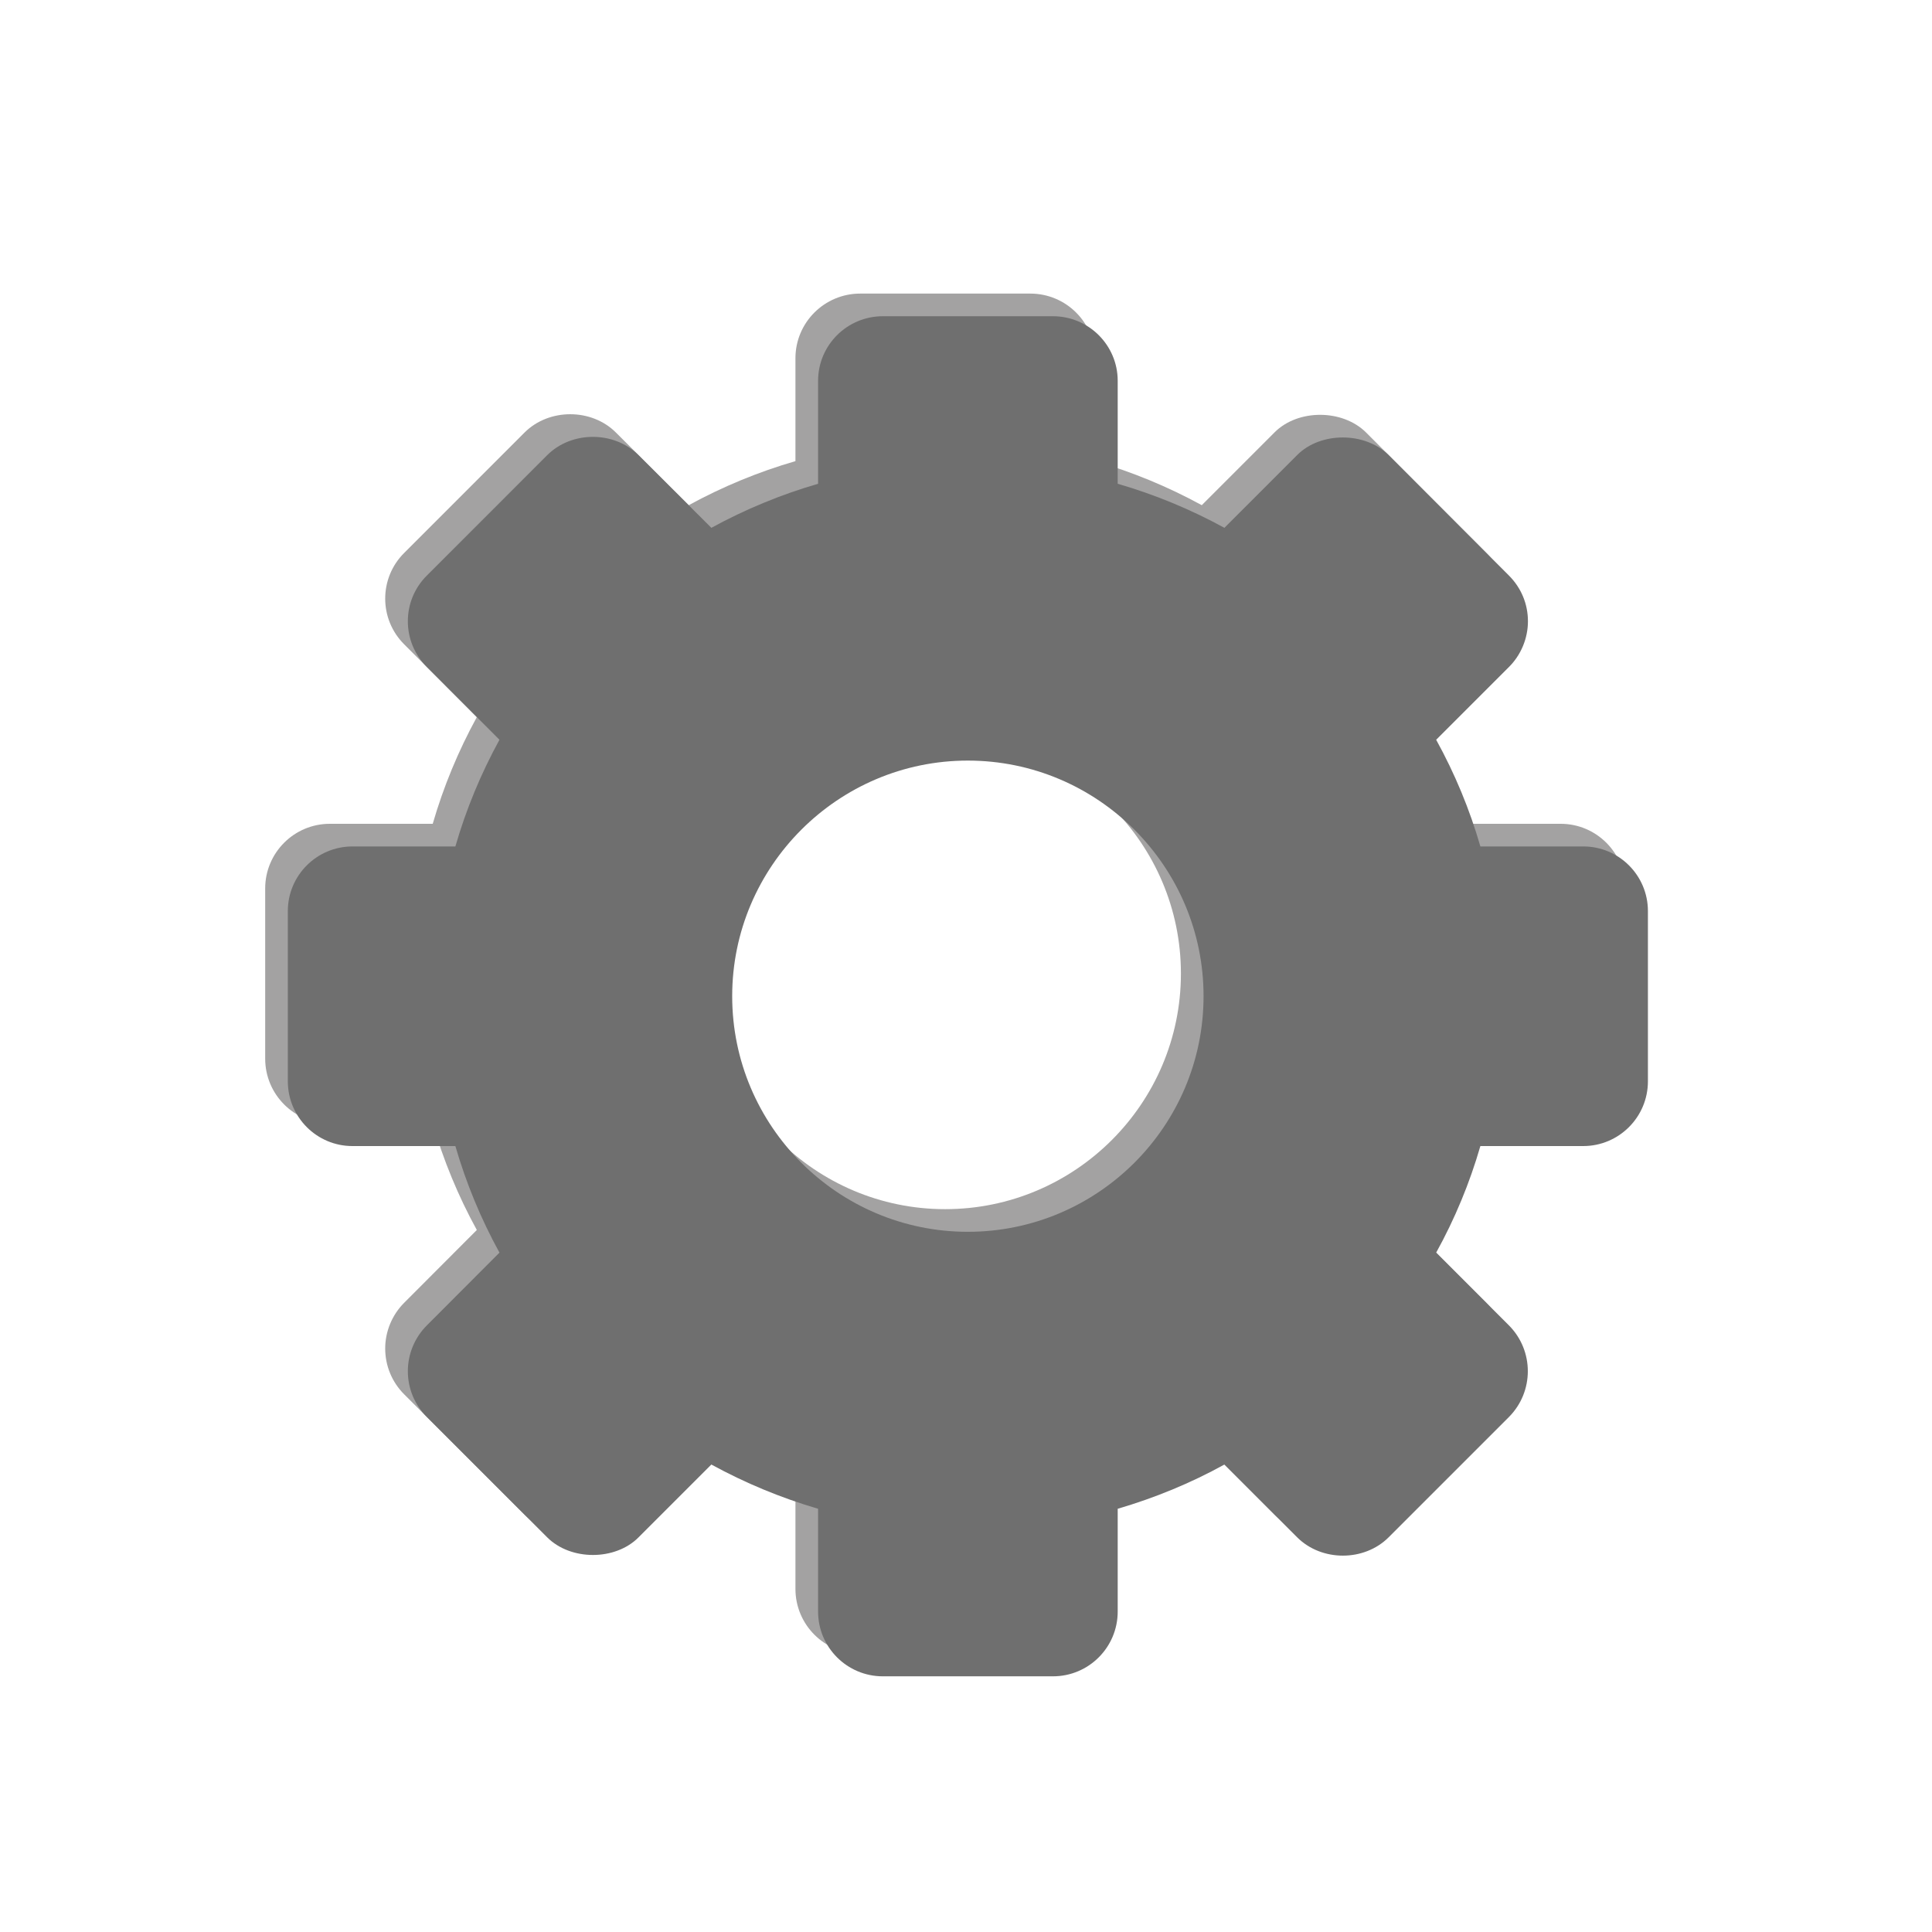
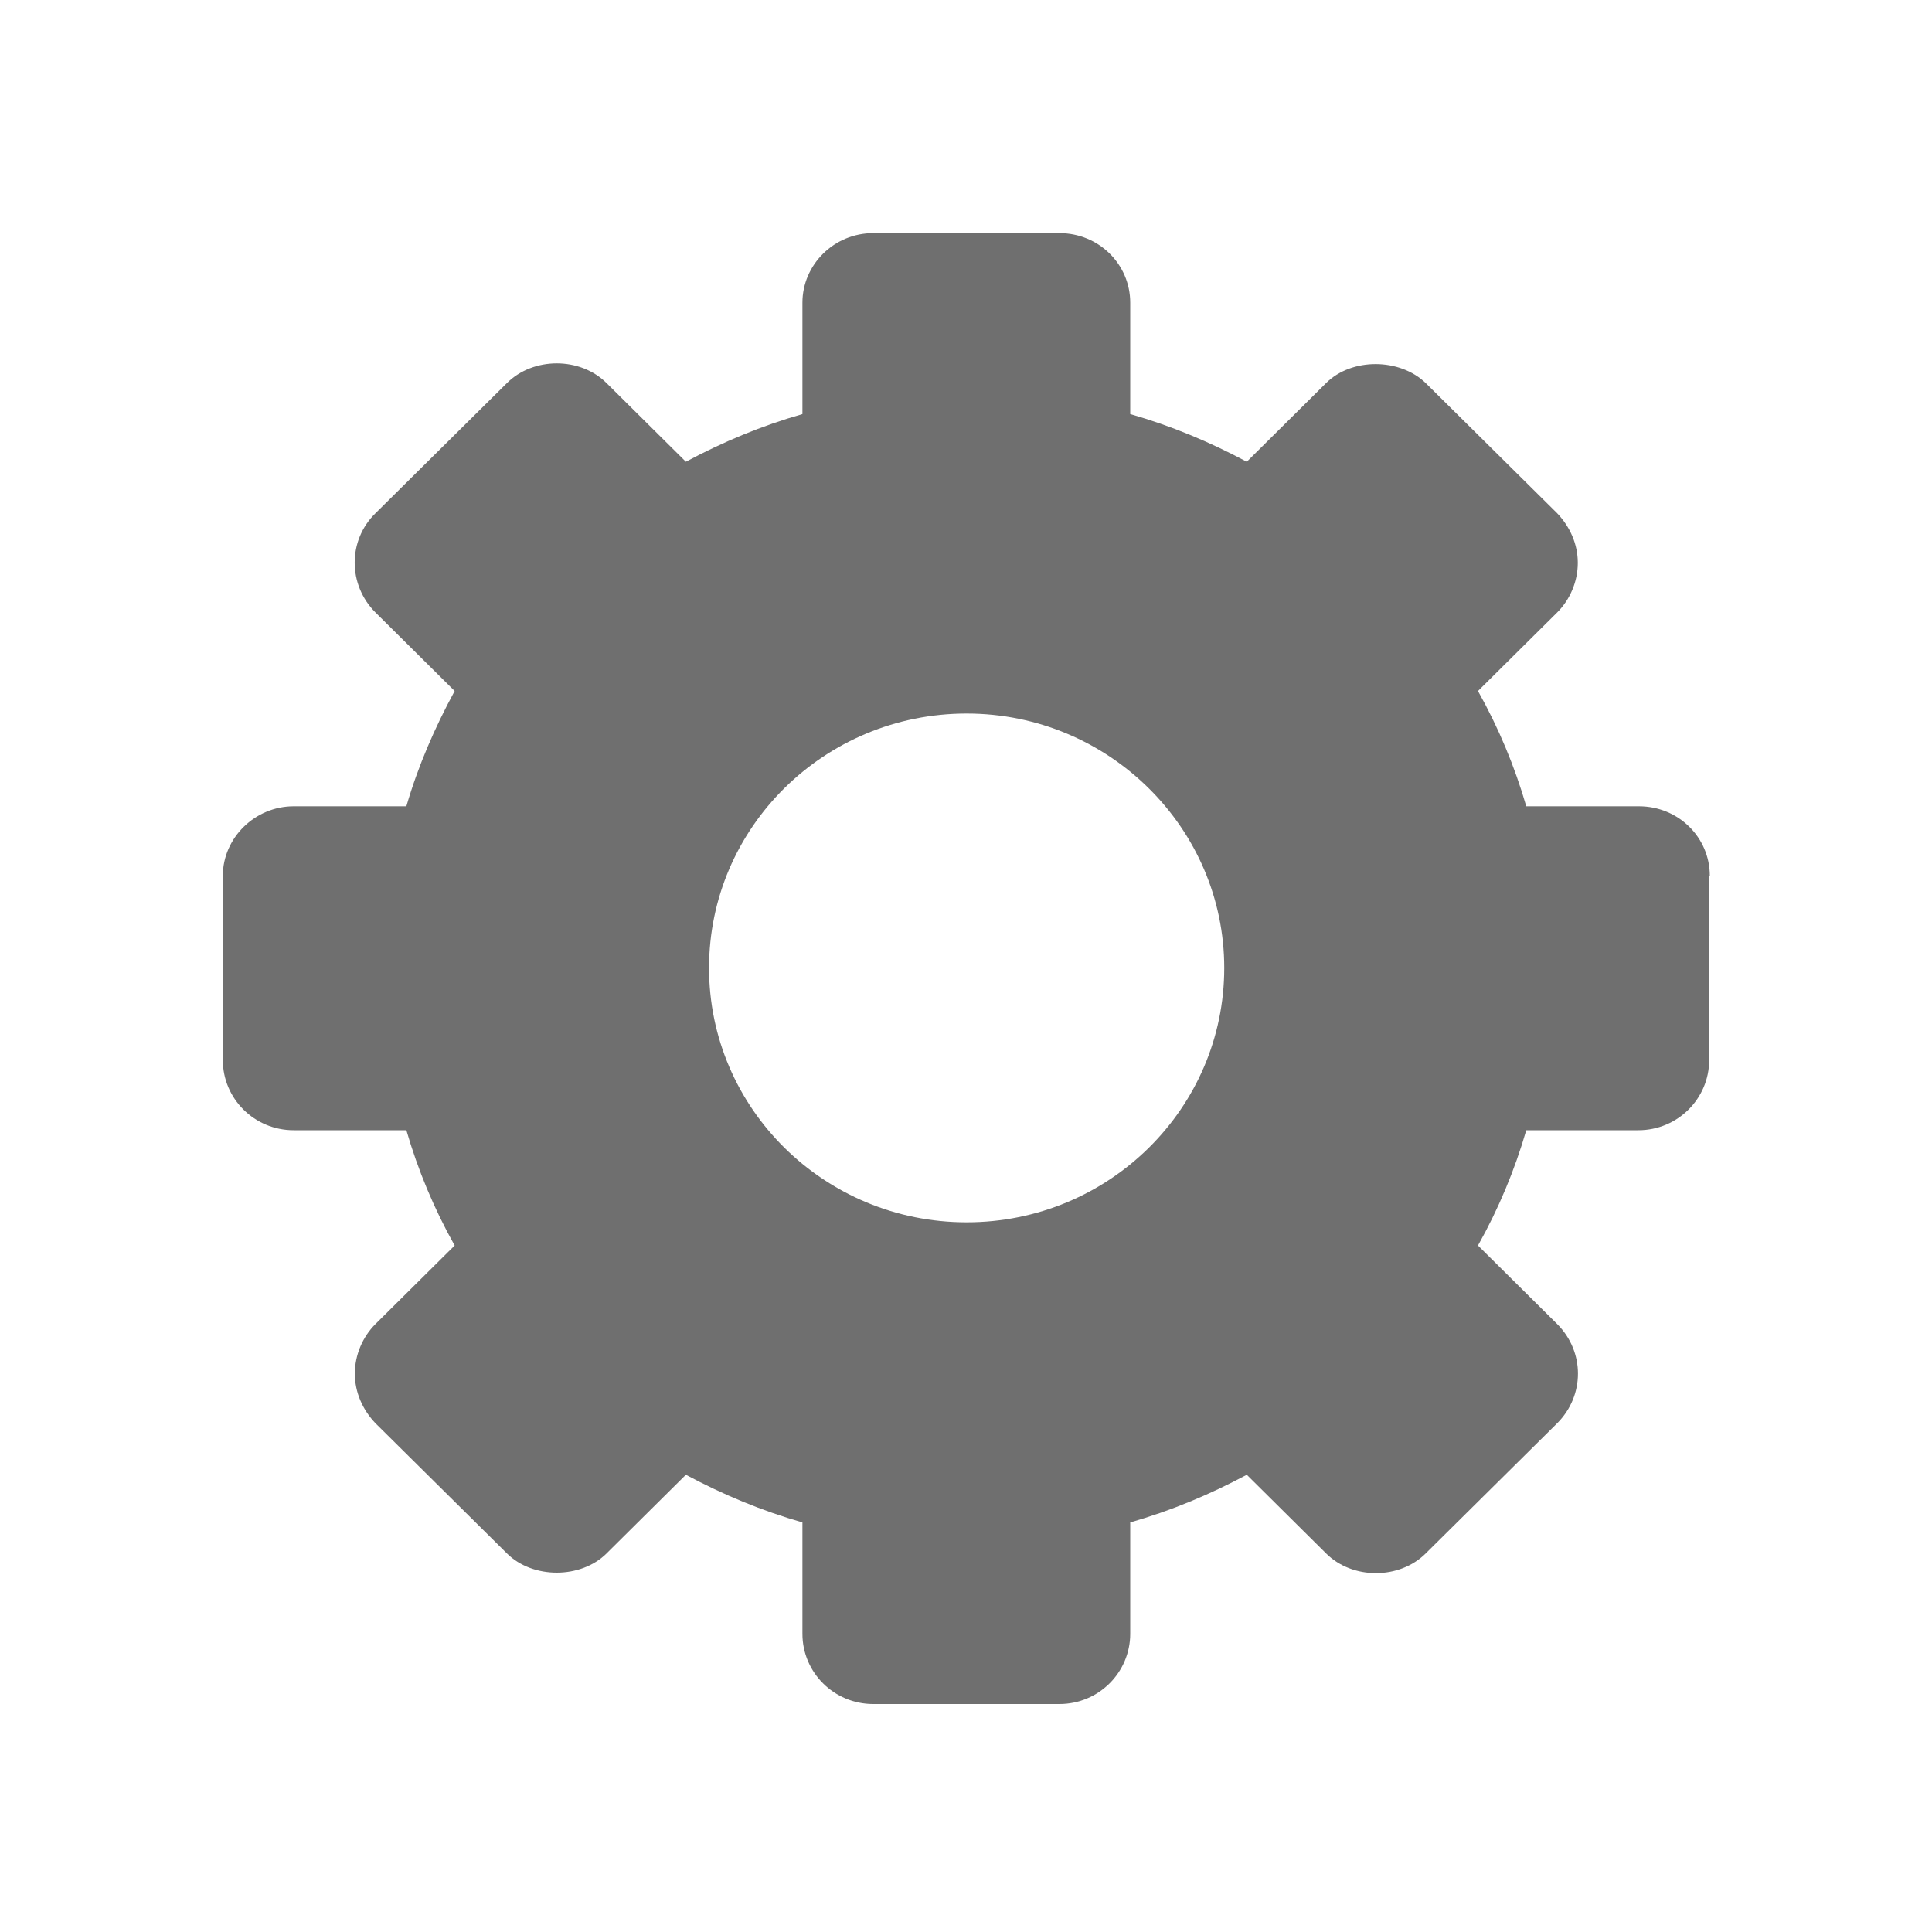
- <svg xmlns="http://www.w3.org/2000/svg" width="50px" height="px" viewBox="0 0 50 50" version="1.1">
+ <svg xmlns="http://www.w3.org/2000/svg" id="Layer_1" version="1.1" viewBox="0 0 30 30">
+   <defs>
+     <style>
+       .st0 {
+         fill: #6f6f6f;
+       }
+     </style>
+   </defs>
  <g id="surface1">
-     <path style=" stroke:none;fill-rule:nonzero;fill:rgb(63.922%,63.529%,63.529%);fill-opacity:1;" d="M 42.062 22.992 C 42.062 22.07 41.312 21.32 40.391 21.32 L 37.727 21.32 C 37.449 20.359 37.066 19.438 36.582 18.559 L 38.465 16.676 C 38.777 16.367 38.957 15.934 38.957 15.492 C 38.957 15.043 38.781 14.625 38.465 14.309 L 35.352 11.191 C 34.742 10.586 33.59 10.582 32.984 11.191 L 31.102 13.074 C 30.223 12.594 29.297 12.211 28.34 11.934 L 28.34 9.27 C 28.34 8.348 27.59 7.598 26.664 7.598 L 22.262 7.598 C 21.336 7.598 20.586 8.348 20.586 9.27 L 20.586 11.934 C 19.629 12.211 18.703 12.594 17.824 13.074 L 15.941 11.195 C 15.309 10.562 14.207 10.562 13.574 11.195 L 10.461 14.309 C 9.805 14.961 9.805 16.023 10.461 16.676 L 12.34 18.559 C 11.859 19.438 11.477 20.359 11.199 21.32 L 8.535 21.32 C 7.613 21.32 6.863 22.07 6.863 22.992 L 6.863 27.398 C 6.863 28.324 7.613 29.074 8.535 29.074 L 11.199 29.074 C 11.477 30.031 11.859 30.957 12.34 31.832 L 10.461 33.715 C 10.148 34.027 9.969 34.457 9.969 34.898 C 9.969 35.348 10.145 35.77 10.461 36.086 L 13.574 39.199 C 14.184 39.809 15.336 39.809 15.941 39.199 L 17.824 37.316 C 18.703 37.797 19.629 38.18 20.586 38.461 L 20.586 41.121 C 20.586 42.047 21.336 42.797 22.262 42.797 L 26.664 42.797 C 27.59 42.797 28.34 42.047 28.34 41.121 L 28.34 38.461 C 29.297 38.18 30.223 37.801 31.102 37.316 L 32.984 39.199 C 33.617 39.832 34.719 39.832 35.352 39.199 L 38.465 36.086 C 39.117 35.43 39.117 34.371 38.465 33.715 L 36.582 31.832 C 37.066 30.957 37.449 30.031 37.727 29.074 L 40.387 29.074 C 41.312 29.074 42.062 28.324 42.062 27.398 Z M 30.562 25.195 C 30.562 28.559 27.824 31.293 24.461 31.293 C 21.102 31.293 18.363 28.559 18.363 25.195 C 18.363 21.836 21.102 19.098 24.461 19.098 C 27.824 19.098 30.562 21.836 30.562 25.195 Z M 30.562 25.195 " />
-     <path style=" stroke:none;fill-rule:nonzero;fill:rgb(43.529%,43.529%,43.529%);fill-opacity:1;" d="M 42.648 23.578 C 42.648 22.656 41.898 21.906 40.977 21.906 L 38.312 21.906 C 38.035 20.945 37.652 20.023 37.168 19.145 L 39.051 17.262 C 39.363 16.953 39.543 16.52 39.543 16.078 C 39.543 15.629 39.367 15.211 39.051 14.895 L 35.938 11.777 C 35.328 11.172 34.176 11.168 33.57 11.777 L 31.688 13.66 C 30.809 13.18 29.883 12.797 28.926 12.52 L 28.926 9.855 C 28.926 8.934 28.176 8.184 27.25 8.184 L 22.848 8.184 C 21.922 8.184 21.172 8.934 21.172 9.855 L 21.172 12.52 C 20.215 12.797 19.289 13.18 18.41 13.66 L 16.527 11.781 C 15.895 11.148 14.793 11.148 14.16 11.781 L 11.047 14.895 C 10.391 15.547 10.391 16.609 11.047 17.262 L 12.926 19.145 C 12.445 20.023 12.062 20.945 11.785 21.906 L 9.121 21.906 C 8.199 21.906 7.449 22.656 7.449 23.578 L 7.449 27.984 C 7.449 28.91 8.199 29.66 9.121 29.66 L 11.785 29.66 C 12.062 30.617 12.445 31.543 12.926 32.418 L 11.047 34.301 C 10.734 34.613 10.555 35.043 10.555 35.484 C 10.555 35.934 10.73 36.355 11.047 36.672 L 14.16 39.785 C 14.77 40.395 15.922 40.395 16.527 39.785 L 18.41 37.902 C 19.289 38.383 20.215 38.766 21.172 39.047 L 21.172 41.707 C 21.172 42.633 21.922 43.383 22.848 43.383 L 27.25 43.383 C 28.176 43.383 28.926 42.633 28.926 41.707 L 28.926 39.047 C 29.883 38.766 30.809 38.387 31.688 37.902 L 33.57 39.785 C 34.203 40.418 35.305 40.418 35.938 39.785 L 39.051 36.672 C 39.703 36.016 39.703 34.957 39.051 34.301 L 37.168 32.418 C 37.652 31.543 38.035 30.617 38.312 29.66 L 40.973 29.66 C 41.898 29.66 42.648 28.91 42.648 27.984 Z M 31.148 25.781 C 31.148 29.145 28.41 31.879 25.047 31.879 C 21.688 31.879 18.949 29.145 18.949 25.781 C 18.949 22.422 21.688 19.684 25.047 19.684 C 28.41 19.684 31.148 22.422 31.148 25.781 Z M 31.148 25.781 " />
+     <path class="st0" d="M26.55,13.6c0-.6-.49-1.08-1.1-1.08h-1.75c-.18-.62-.43-1.22-.75-1.79l1.23-1.22c.2-.2.32-.48.32-.77s-.12-.56-.32-.77l-2.04-2.02c-.4-.39-1.15-.4-1.55,0l-1.23,1.22c-.58-.31-1.18-.56-1.81-.74v-1.73c0-.6-.49-1.08-1.1-1.08h-2.89c-.61,0-1.1.49-1.1,1.08v1.73c-.63.18-1.23.43-1.81.74l-1.23-1.22c-.41-.41-1.14-.41-1.55,0l-2.04,2.02c-.43.42-.43,1.11,0,1.54l1.23,1.22c-.31.57-.57,1.17-.75,1.79h-1.75c-.6,0-1.1.49-1.1,1.08v2.86c0,.6.49,1.09,1.1,1.09h1.75c.18.62.43,1.22.75,1.79l-1.23,1.22c-.2.2-.32.48-.32.77s.12.56.32.77l2.04,2.02c.4.4,1.15.4,1.55,0l1.23-1.22c.58.31,1.18.56,1.81.74v1.73c0,.6.49,1.09,1.1,1.09h2.89c.61,0,1.1-.49,1.1-1.09v-1.73c.63-.18,1.23-.43,1.81-.74l1.23,1.22c.41.41,1.14.41,1.55,0l2.04-2.02c.43-.43.43-1.11,0-1.54l-1.23-1.22c.32-.57.57-1.17.75-1.79h1.74c.61,0,1.1-.49,1.1-1.09v-2.86ZM19.01,15.03c0,2.18-1.79,3.95-4,3.95s-4-1.77-4-3.95,1.79-3.95,4-3.95,4,1.78,4,3.95Z" />
  </g>
</svg>
